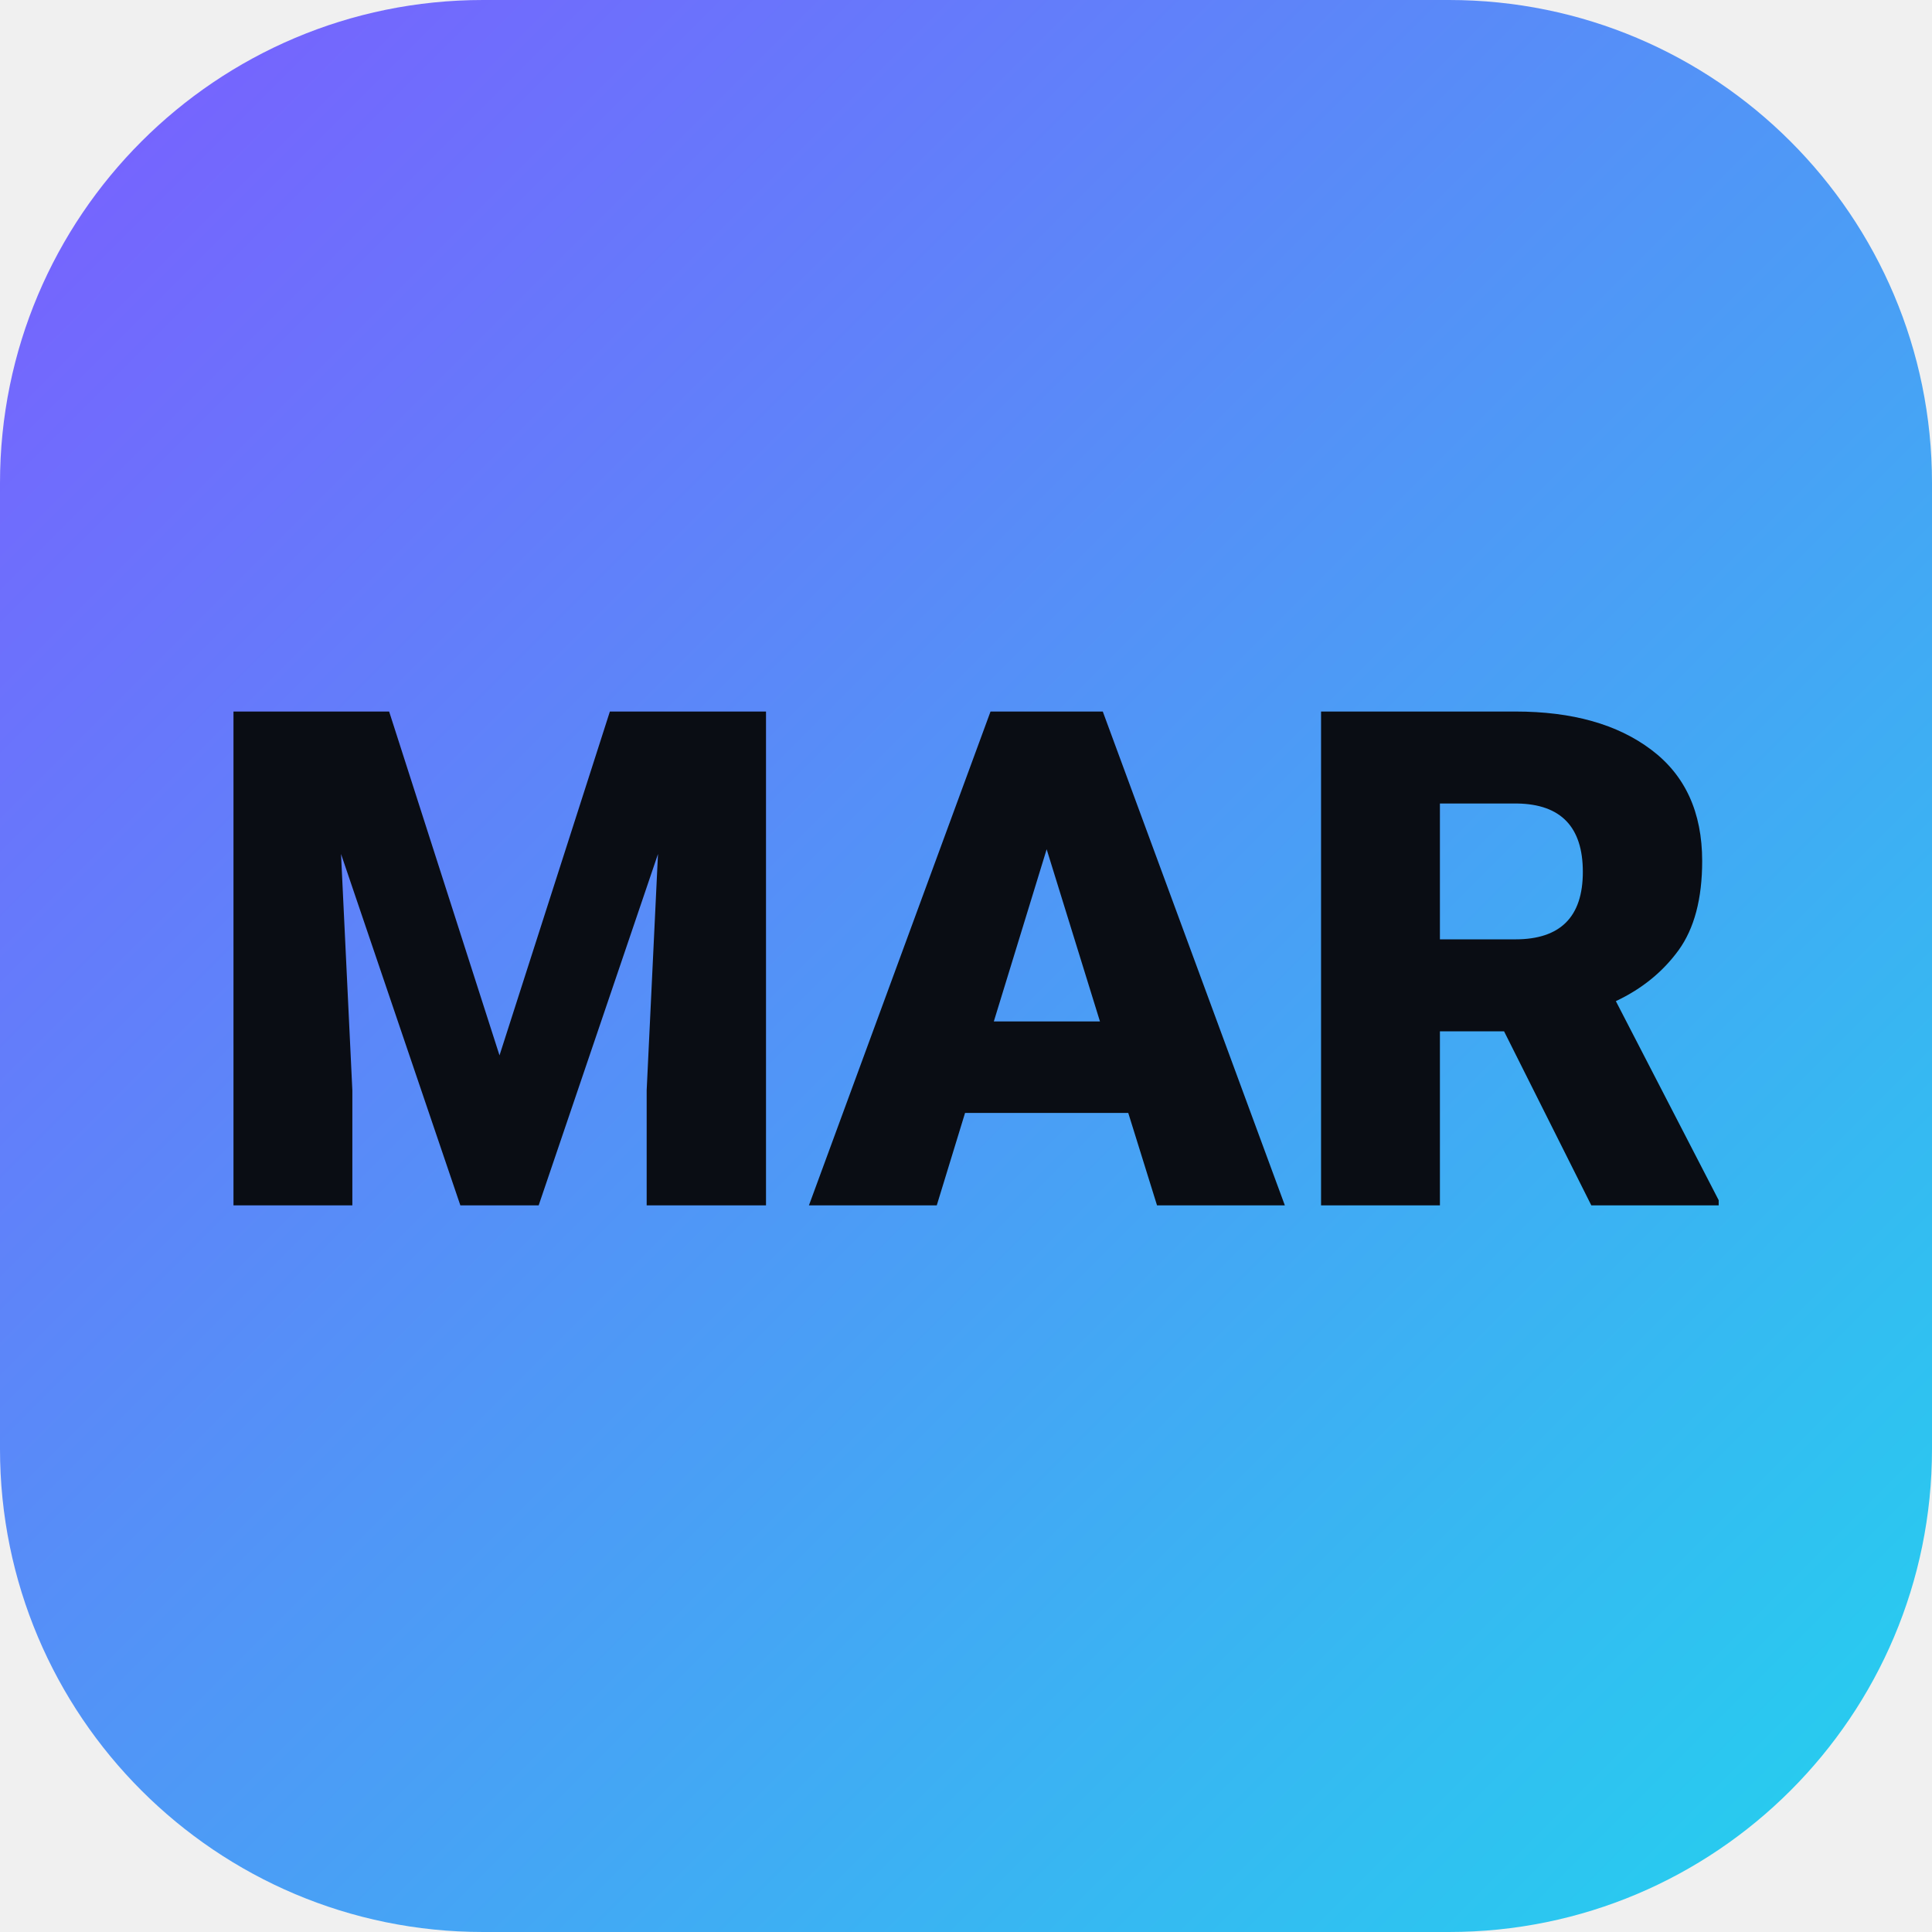
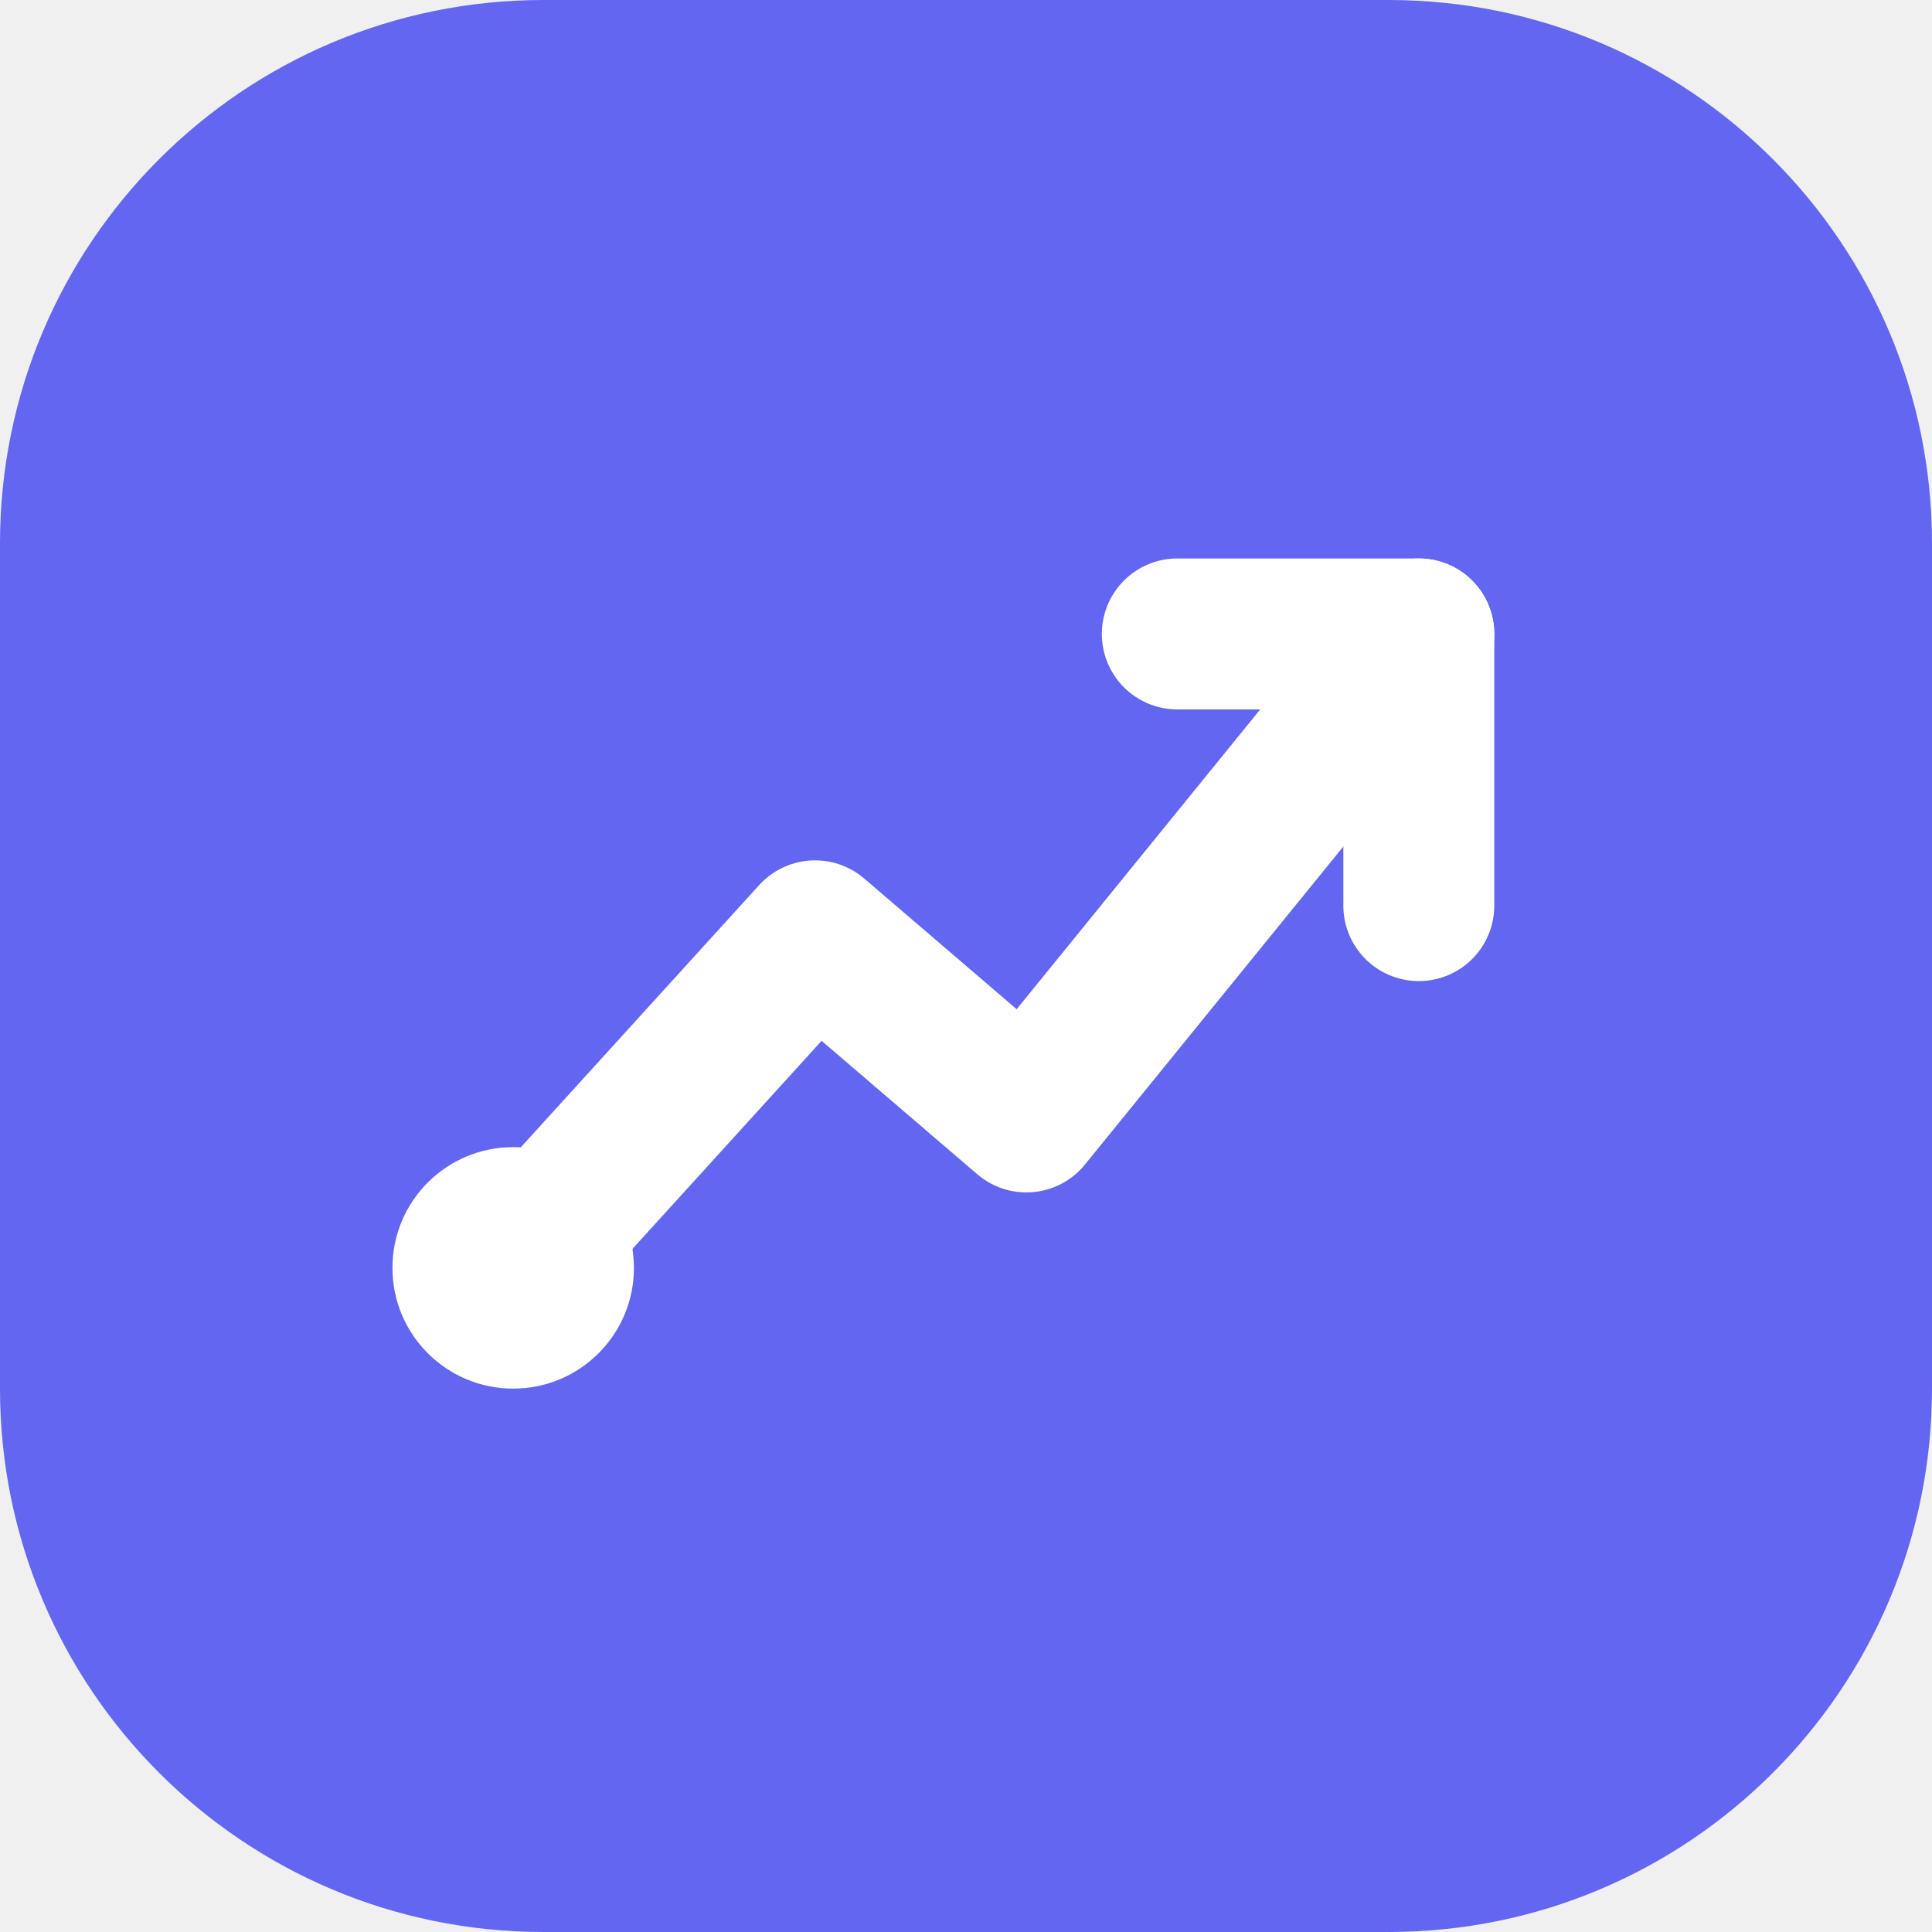
<svg xmlns="http://www.w3.org/2000/svg" viewBox="0 0 64 64" width="64" height="64">
-   <defs>
-     <linearGradient id="g" x1="0" y1="0" x2="1" y2="1">
-       <stop offset="0" stop-color="#7c5cff" />
-       <stop offset="1" stop-color="#22d3ee" />
-     </linearGradient>
-   </defs>
-   <rect width="64" height="64" rx="16" fill="url(#g)" />
-   <text x="50%" y="50%" dy=".07em" text-anchor="middle" dominant-baseline="middle" font-family="-apple-system, Segoe UI, Roboto, sans-serif" font-size="23" font-weight="800" fill="#0a0d14">MAR</text>
+   <rect width="64" height="64" rx="18" fill="#6366f1" />
+   <g fill="none" stroke="#ffffff" stroke-width="5" stroke-linecap="round" stroke-linejoin="round">
+     <path d="M17 42 L27 31 L34 37 L47 21" />
+     <path d="M39 21 L47 21 L47 30" />
+   </g>
+   <circle cx="17" cy="42" r="4" fill="#ffffff" />
</svg>
